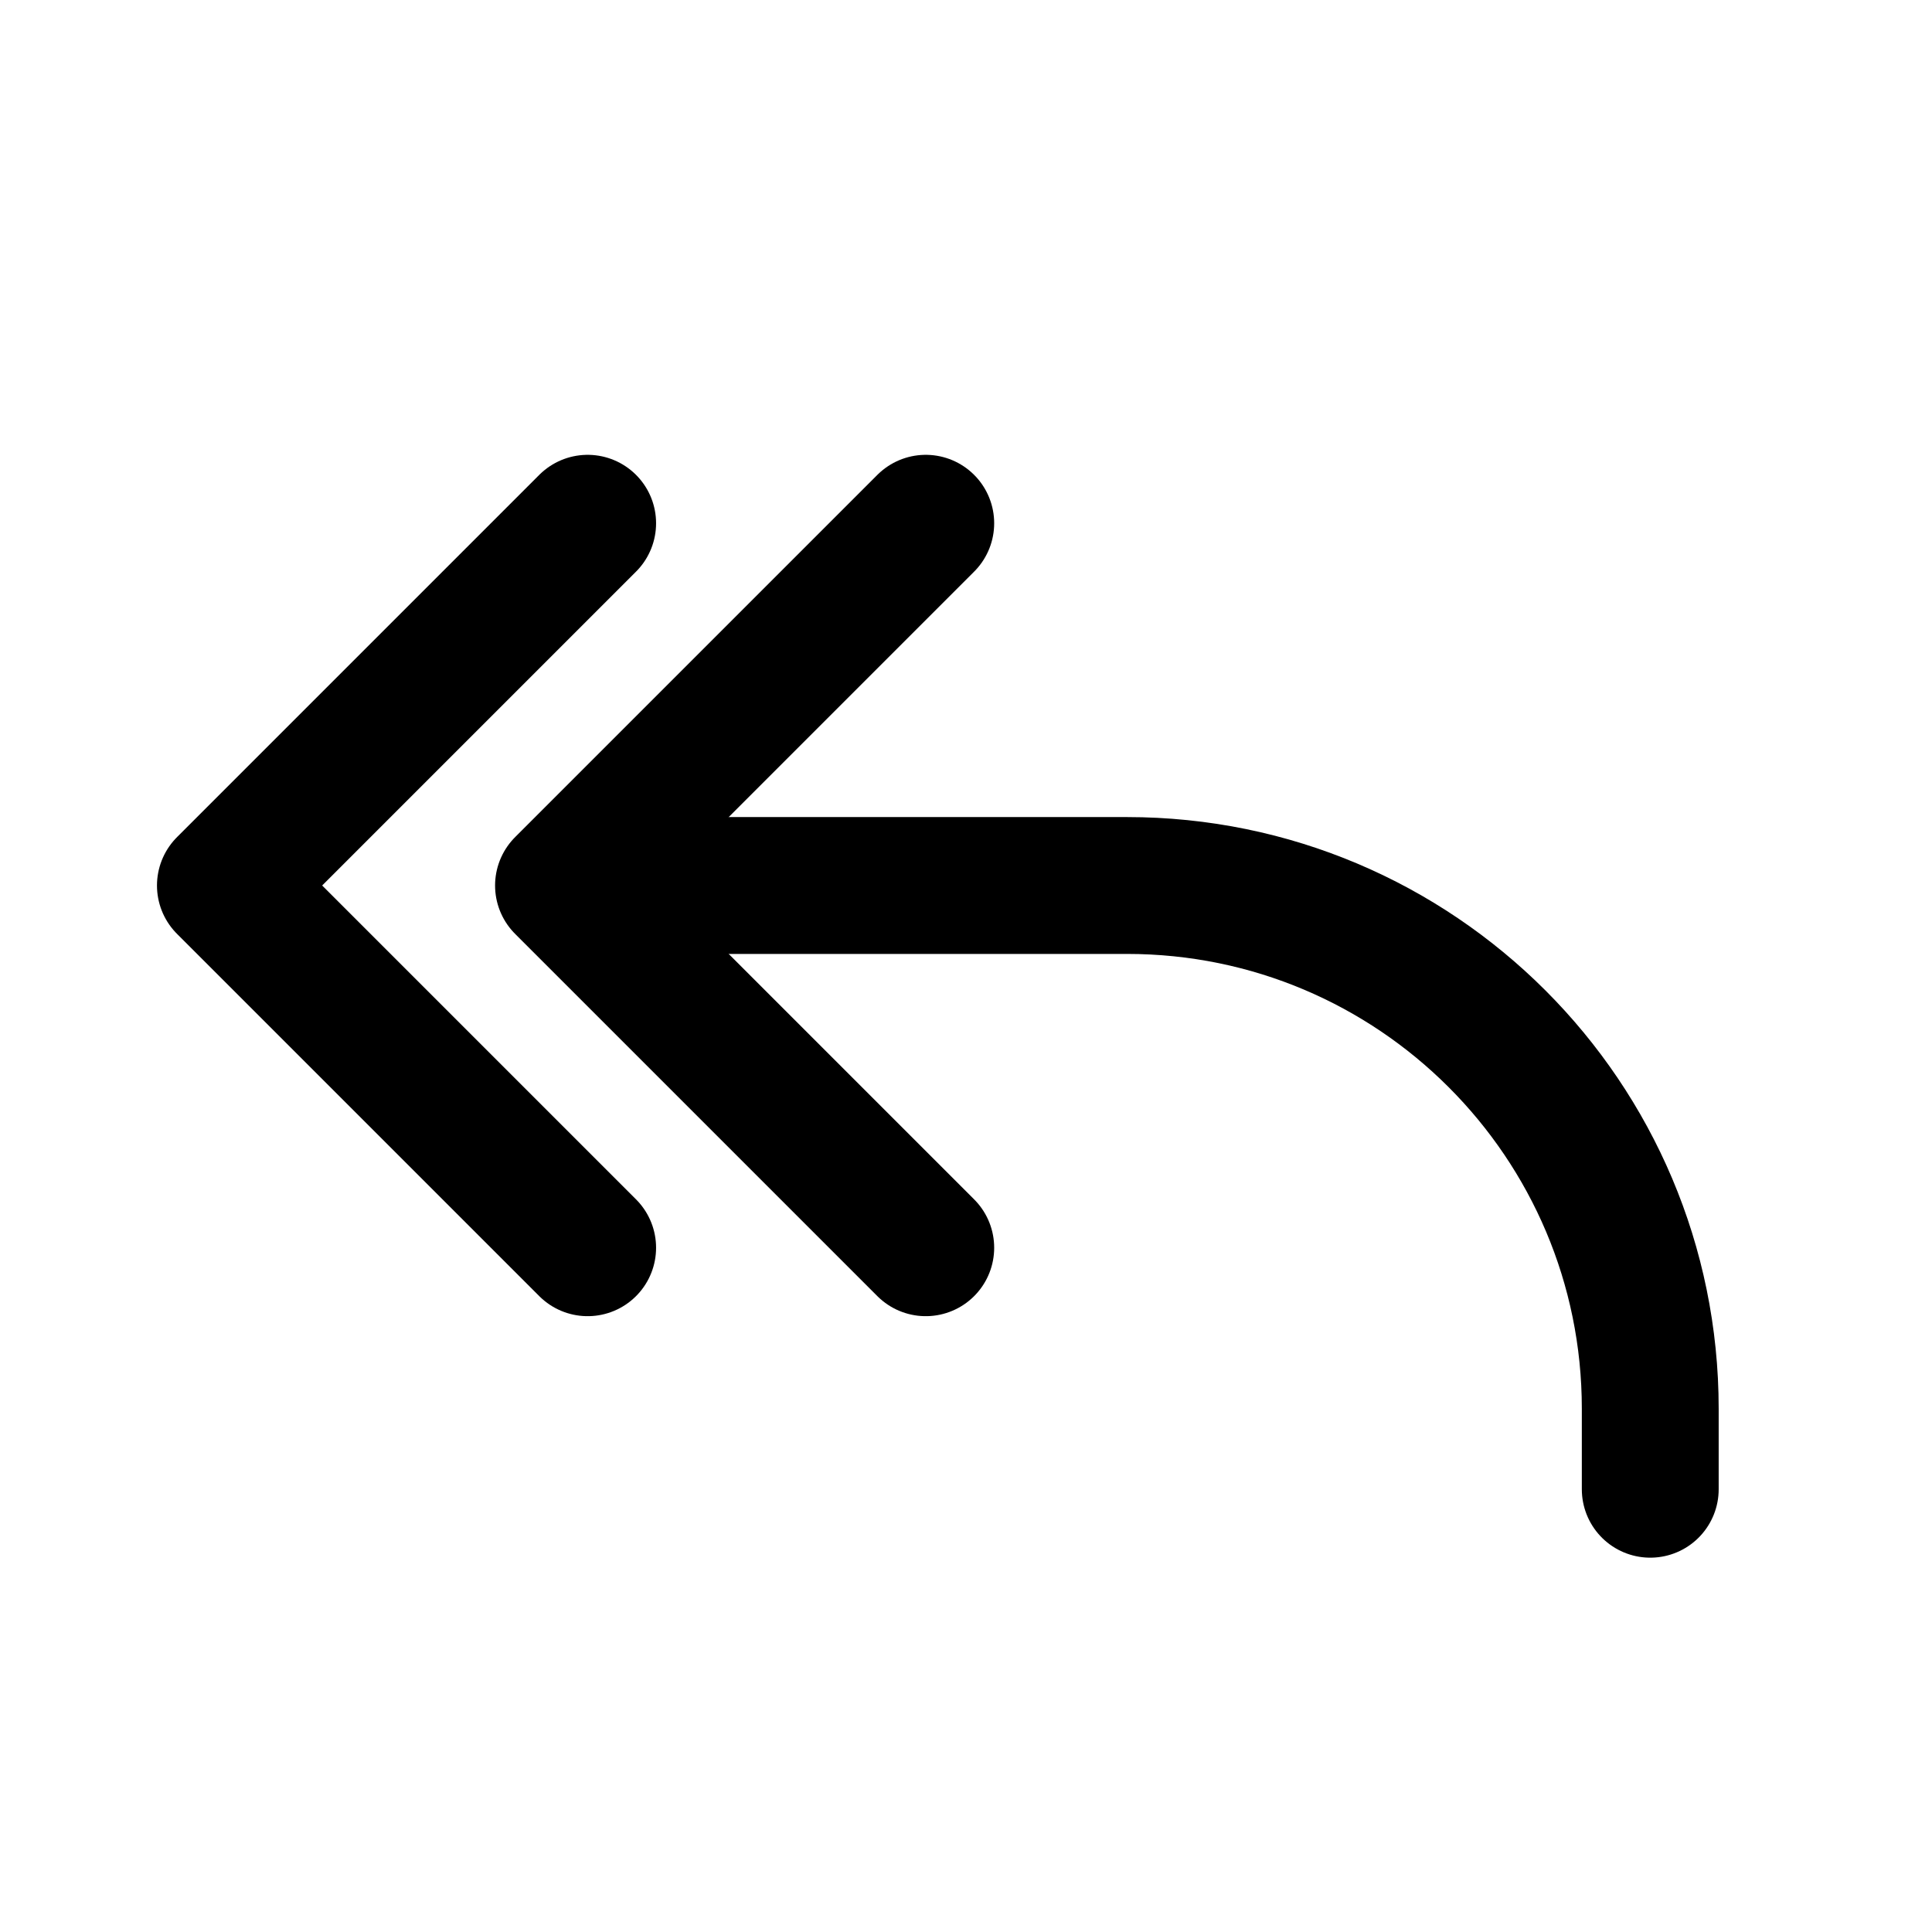
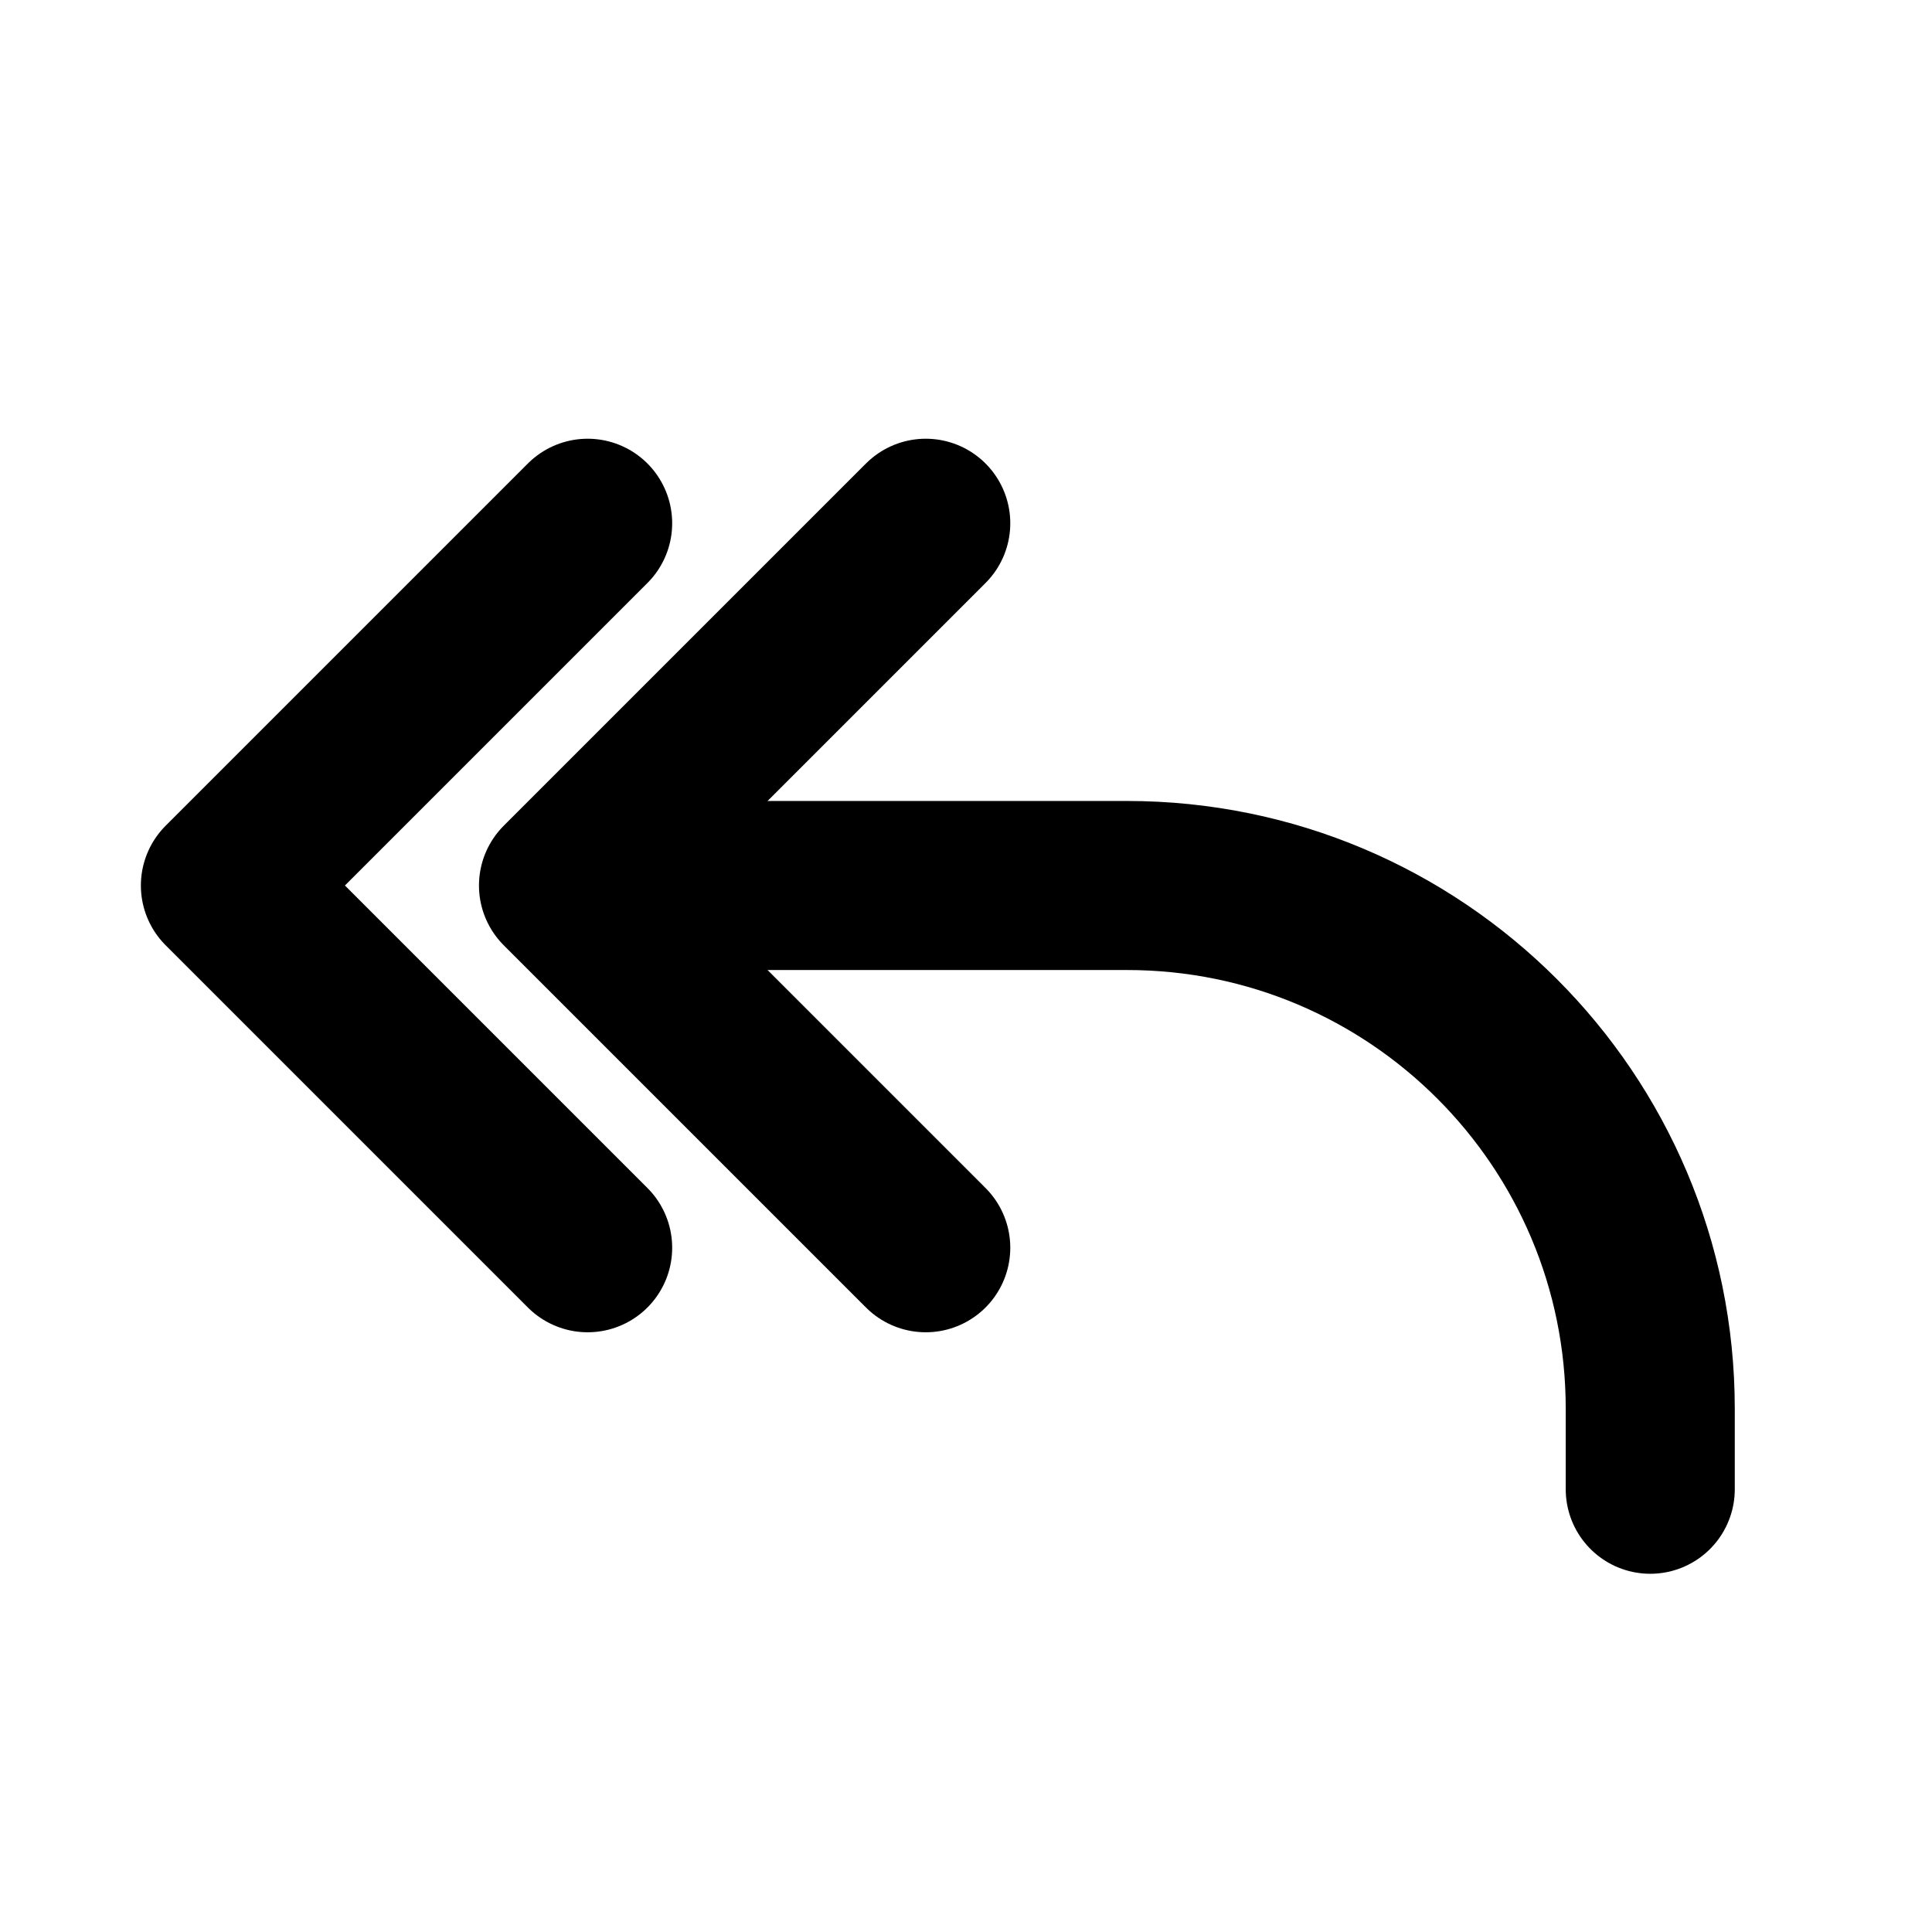
- <svg xmlns="http://www.w3.org/2000/svg" viewBox="0 0 24 24" fill="none" stroke="#000" stroke-width="1.7" stroke-linecap="round" stroke-linejoin="round">
+ <svg xmlns="http://www.w3.org/2000/svg" viewBox="0 0 24 24" fill="none" stroke="#000" stroke-width="2.1" stroke-linecap="round" stroke-linejoin="round">
  <path d="M11.5 6.5 7 11l4.5 4.5" />
  <path d="M7.3 6.5 2.8 11l4.5 4.5" />
  <path d="M7.4 11H14a6.5 6.5 0 0 1 6.5 6.5v1" />
</svg>
